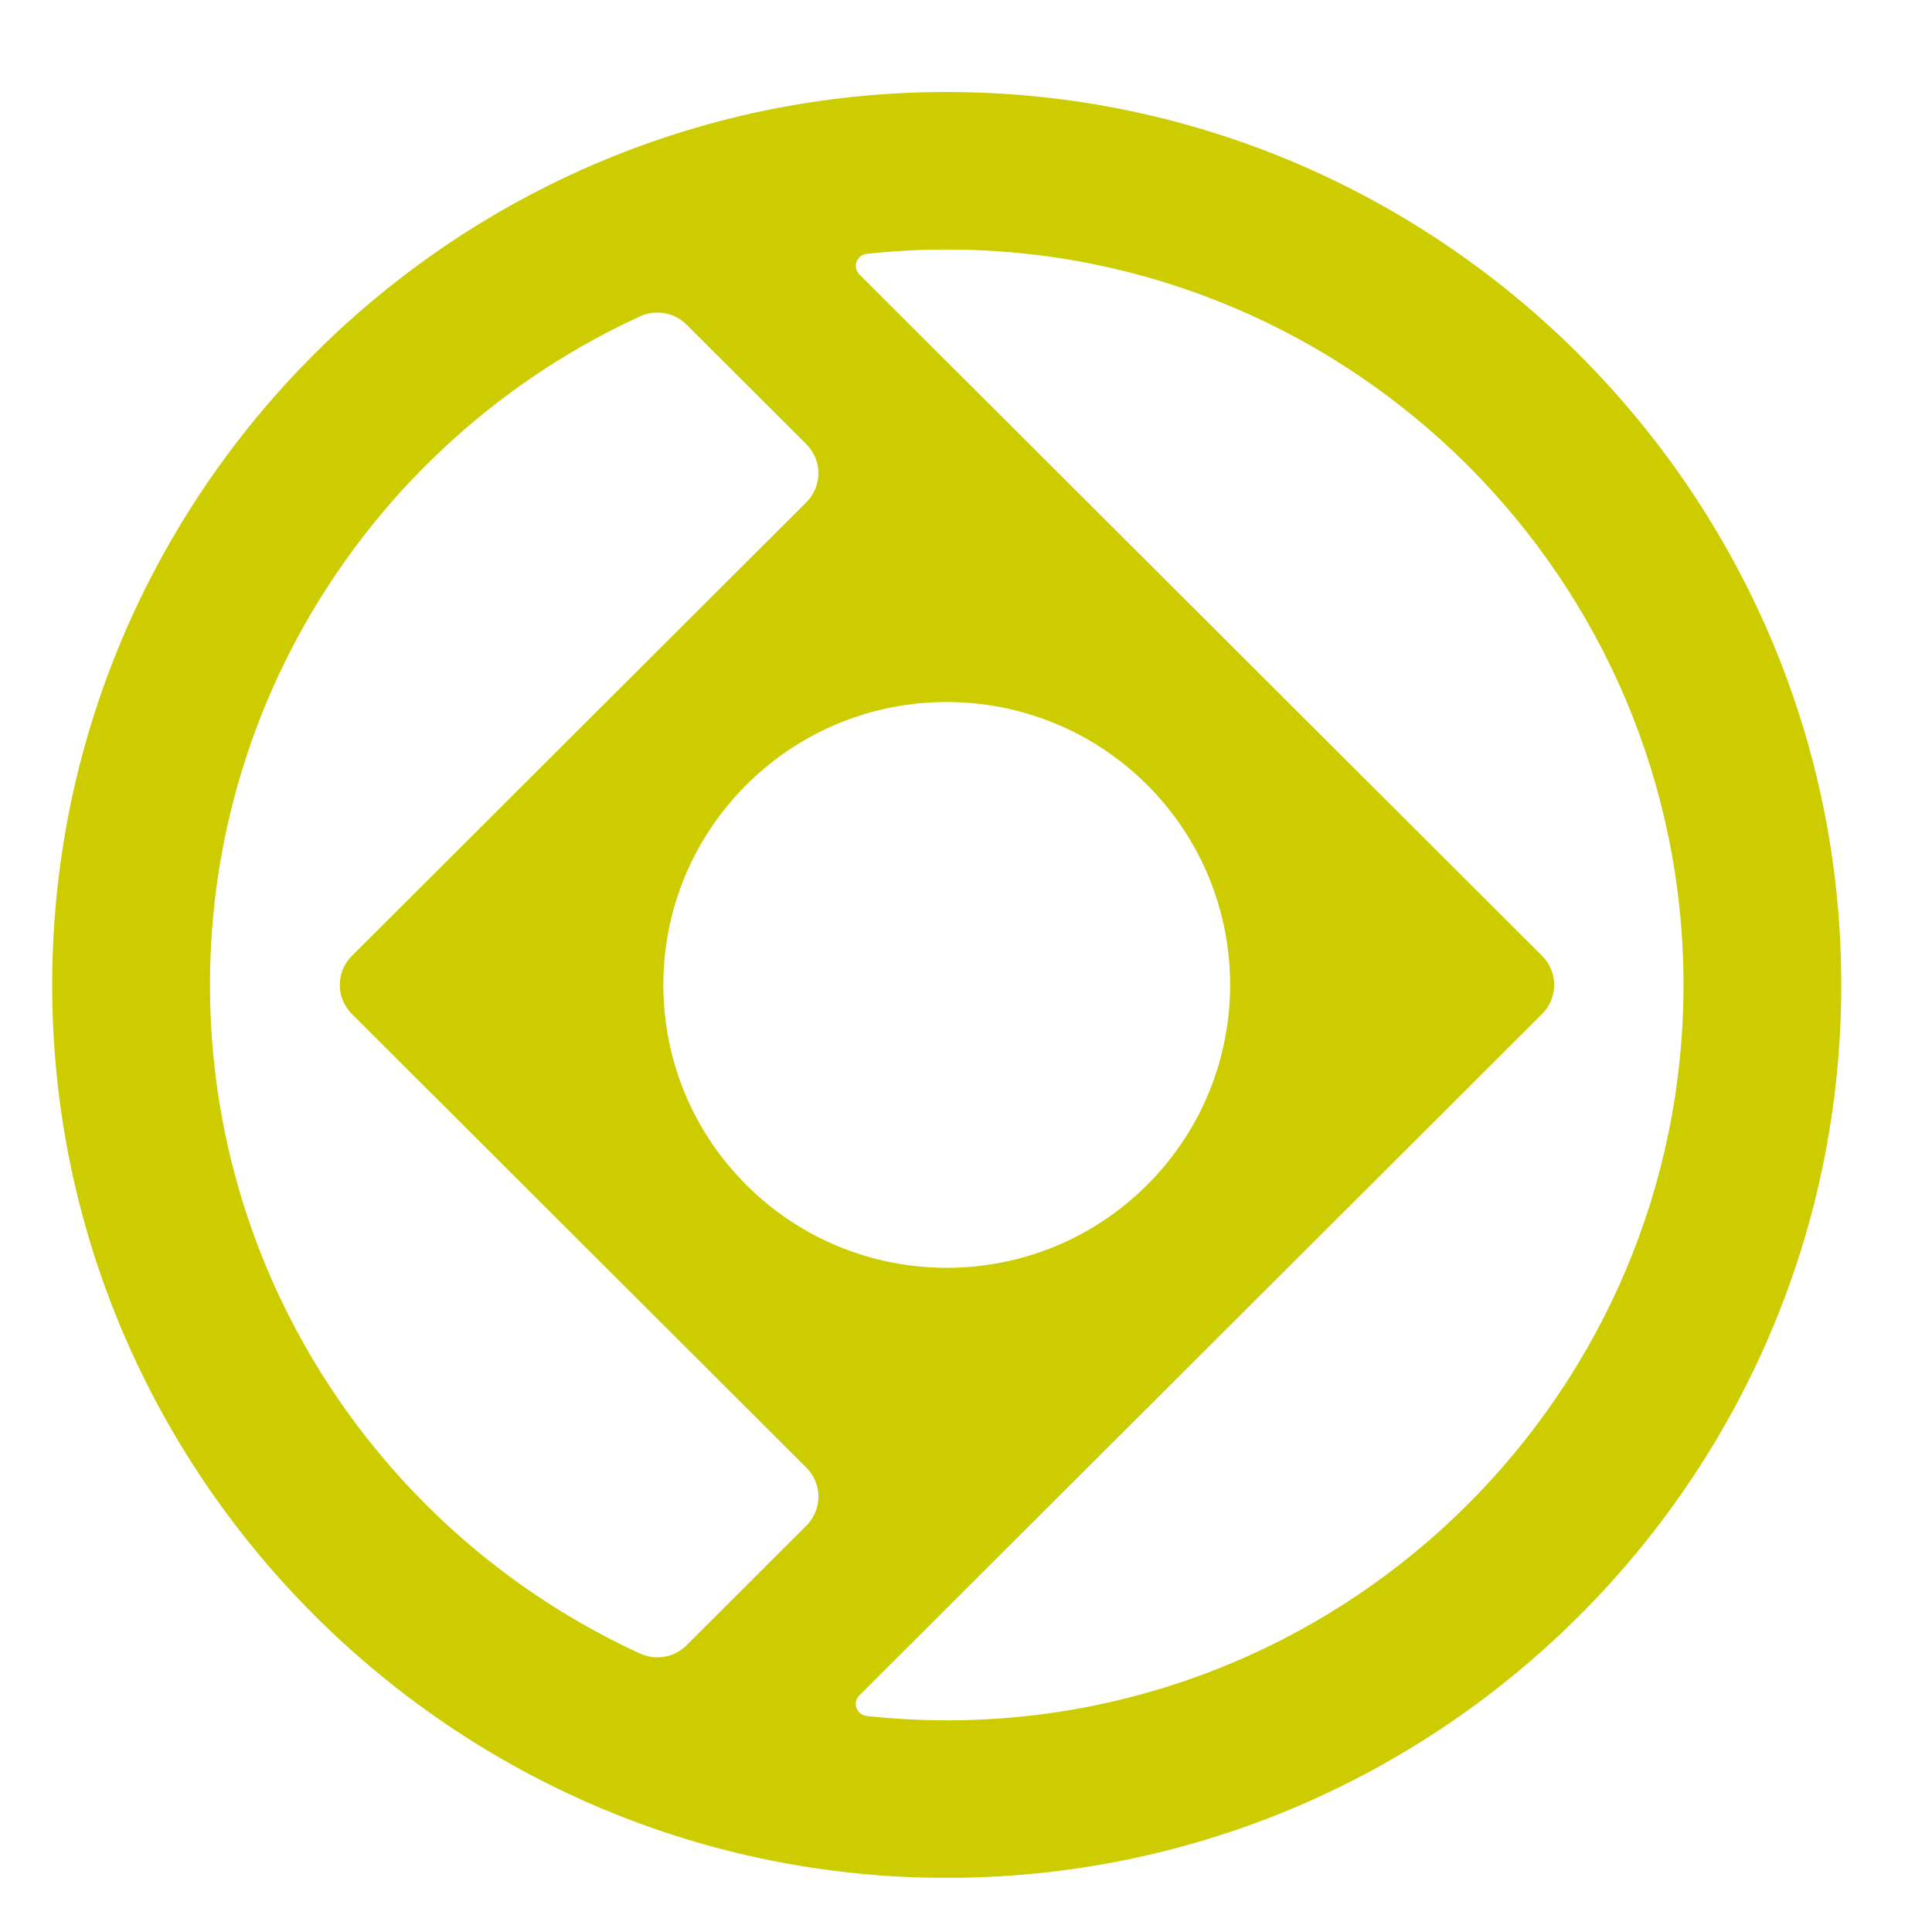
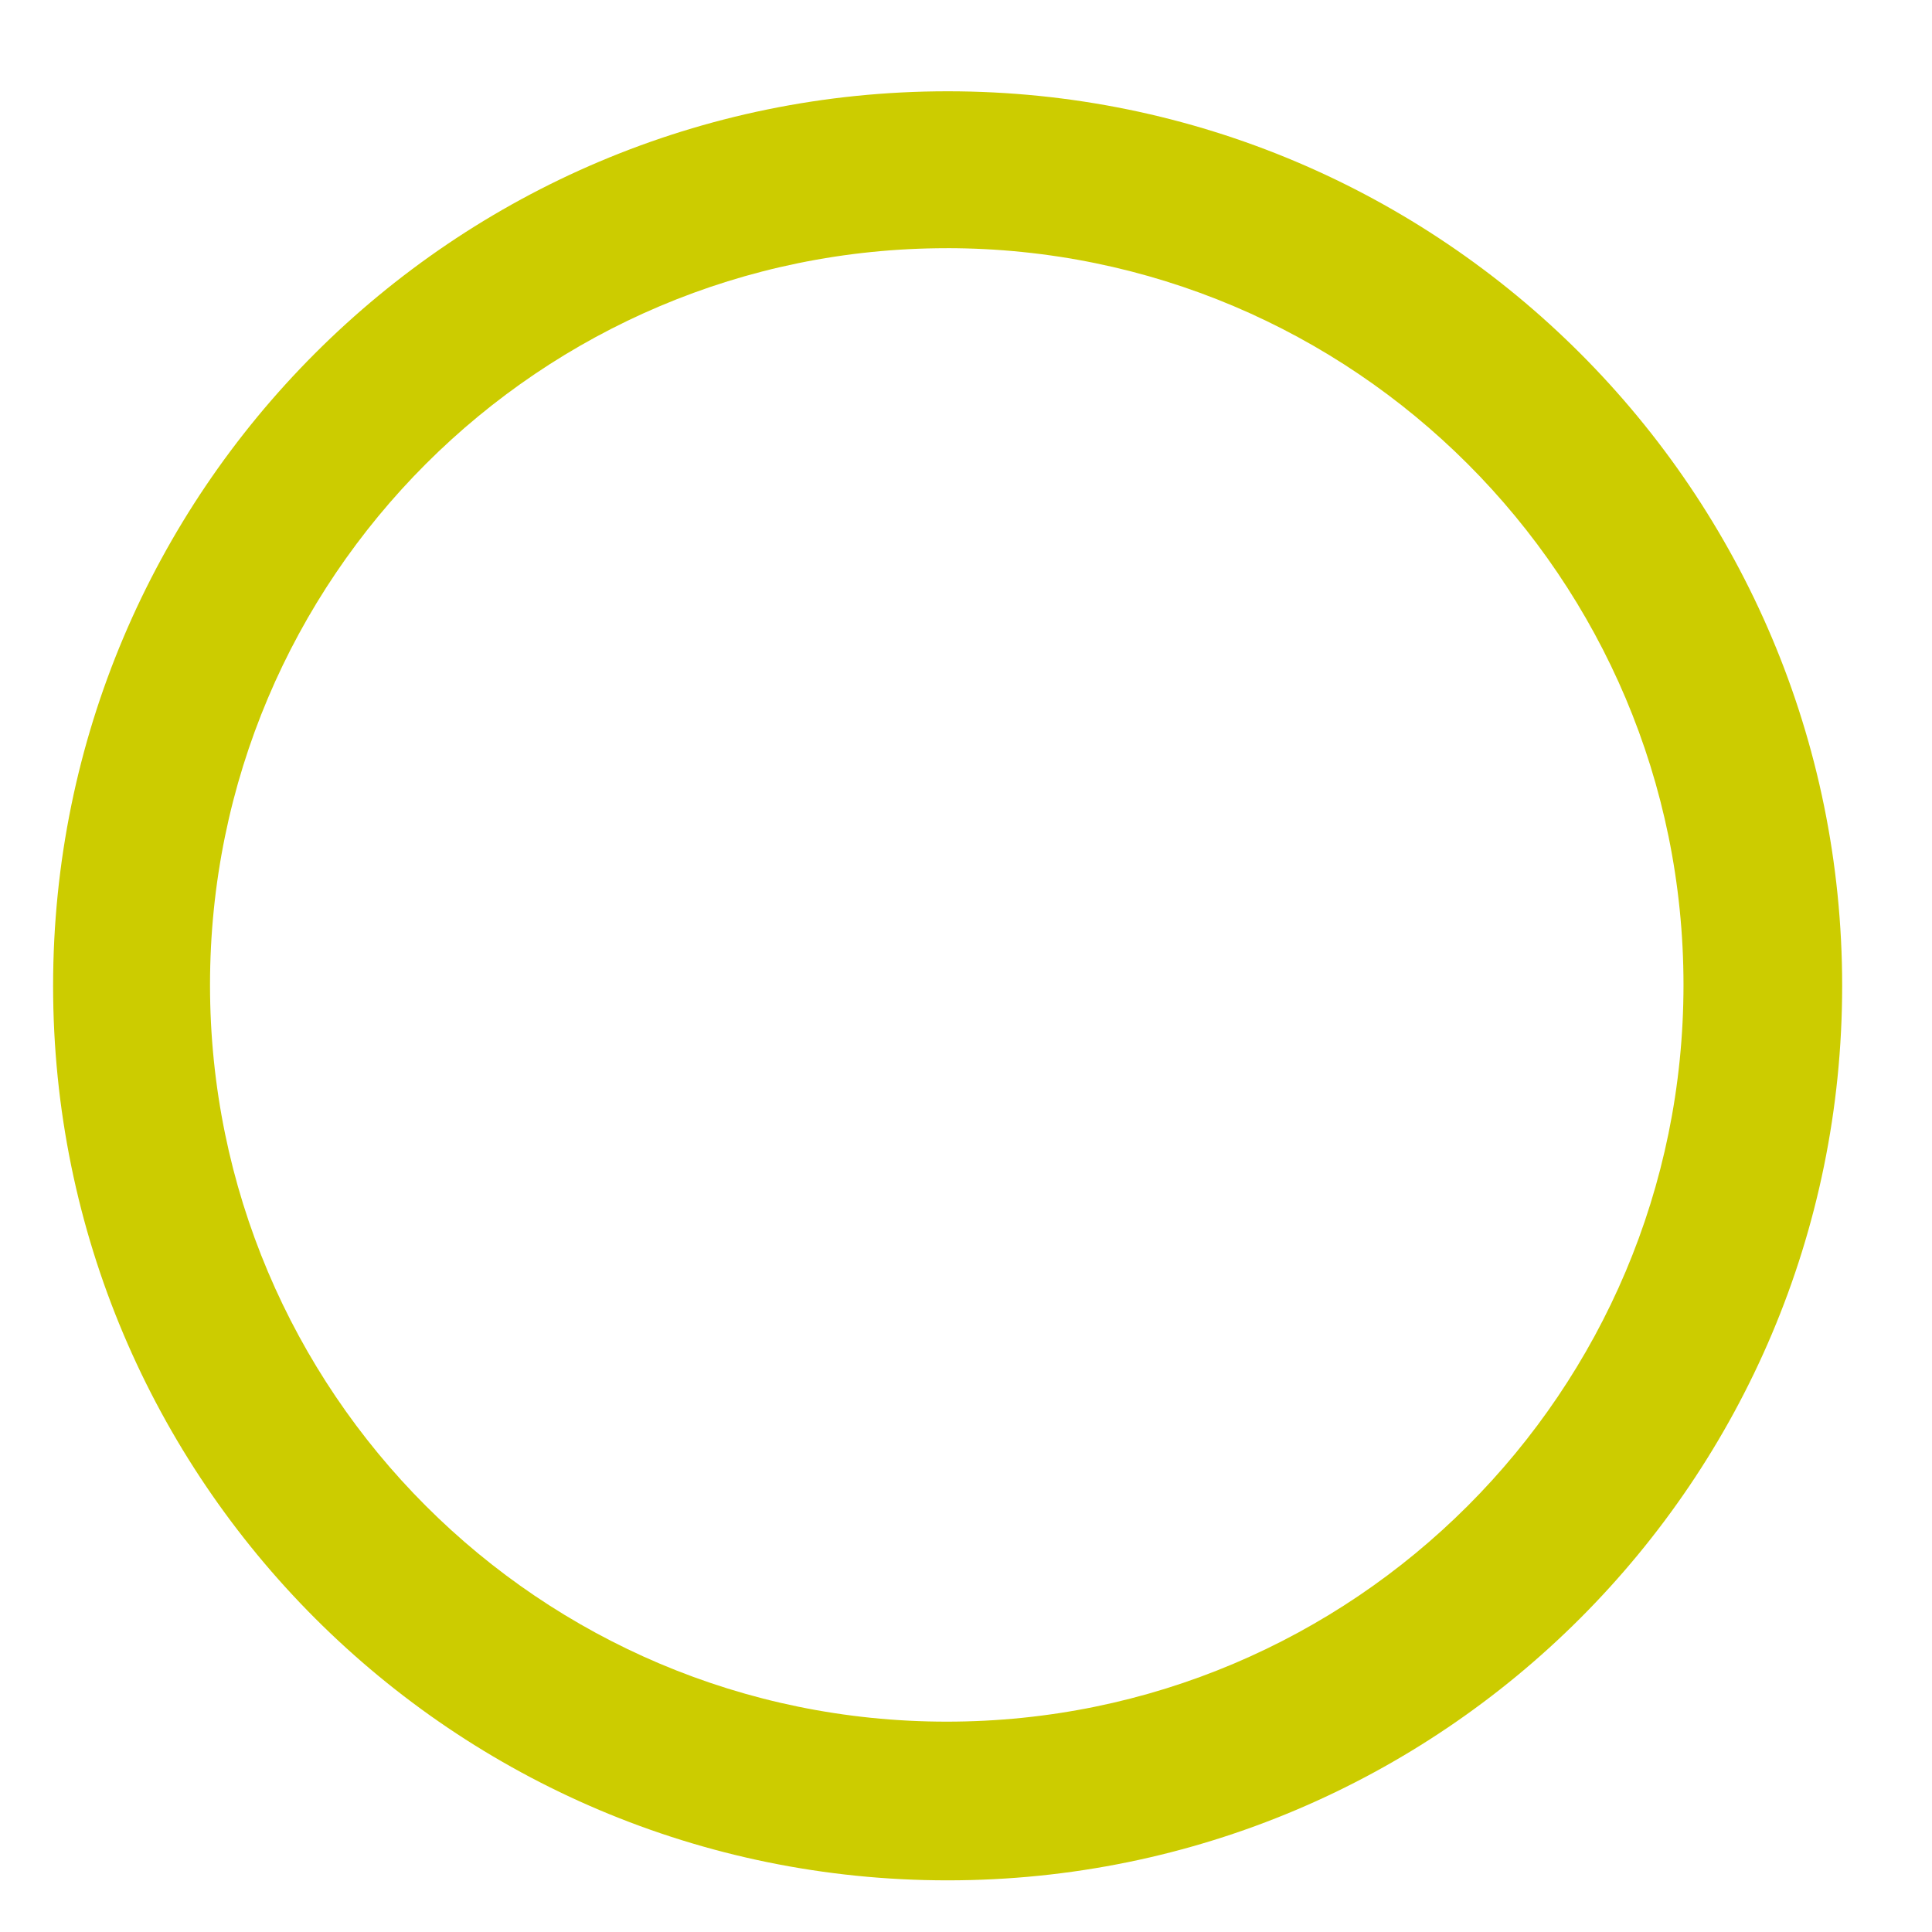
<svg xmlns="http://www.w3.org/2000/svg" xmlns:xlink="http://www.w3.org/1999/xlink" version="1.1" id="Layer_1" x="0px" y="0px" width="64" height="64" viewBox="0 0 64 64" enable-background="new 0 0 32 32" xml:space="preserve">
  <defs id="defs7">
    <marker orient="auto" refY="0.0" refX="0.0" id="Arrow1Lstart" style="overflow:visible">
      <path id="path1792" d="M 0.0,0.0 L 5.0,-5.0 L -12.5,0.0 L 5.0,5.0 L 0.0,0.0 z " style="fill-rule:evenodd;stroke:#000000;stroke-width:1pt;stroke-opacity:1;fill:#000000;fill-opacity:1" transform="scale(0.8) translate(12.5,0)" />
    </marker>
    <linearGradient id="linearGradient6899">
      <stop id="stop6901" offset="0" style="stop-color:#074cff;stop-opacity:1;" />
    </linearGradient>
    <linearGradient id="linearGradient4668">
      <stop id="stop4670" offset="0" style="stop-color:#009b00;stop-opacity:1;" />
      <stop id="stop4672" offset="1" style="stop-color:#009b00;stop-opacity:0;" />
    </linearGradient>
    <linearGradient id="linearGradient4662">
      <stop id="stop4664" offset="0" style="stop-color:#008000;stop-opacity:1;" />
    </linearGradient>
    <linearGradient id="linearGradient4529">
      <stop id="stop4531" offset="0" style="stop-color:#0047ff;stop-opacity:1;" />
    </linearGradient>
    <linearGradient id="linearGradient4513">
      <stop id="stop4515" offset="0" style="stop-color:#ffffff;stop-opacity:1;" />
      <stop id="stop4517" offset="1" style="stop-color:#999999;stop-opacity:1;" />
    </linearGradient>
    <linearGradient id="linearGradient3681">
      <stop style="stop-color:#fff110;stop-opacity:1;" offset="0" id="stop3697" />
      <stop id="stop3685" offset="1" style="stop-color:#cf7008;stop-opacity:1;" />
    </linearGradient>
    <pattern xlink:href="#Strips1_1-4" id="pattern5231" patternTransform="matrix(0.6764373,-0.8182915,2.457831,1.884455,-26.45061,18.29495)" />
    <pattern patternUnits="userSpaceOnUse" width="2" height="1" patternTransform="matrix(0.6677284,-1.003708,2.426188,2.311455,3.476099,3.534923)" id="Strips1_1-4">
      <rect style="fill:black;stroke:none" x="0" y="-0.5" width="1" height="2" id="rect4483-4" />
    </pattern>
    <pattern xlink:href="#Strips1_1-6" id="pattern5231-4" patternTransform="matrix(0.6677284,-1.003708,2.426188,2.311455,39.61838,8.96928)" />
    <pattern patternUnits="userSpaceOnUse" width="2" height="1" patternTransform="matrix(0.6677284,-1.003708,2.426188,2.311455,3.476099,3.534923)" id="Strips1_1-6">
      <rect style="fill:black;stroke:none" x="0" y="-0.5" width="1" height="2" id="rect4483-0" />
    </pattern>
    <pattern xlink:href="#pattern5231-3" id="pattern5296" patternTransform="matrix(0.6651338,-1.06313,2.41676,2.448297,-49.76257,2.954681)" />
    <pattern xlink:href="#Strips1_1-4-3" id="pattern5231-3" patternTransform="matrix(0.6677284,-1.003708,2.426188,2.311455,-26.33628,10.8872)" />
    <pattern patternUnits="userSpaceOnUse" width="2" height="1" patternTransform="matrix(0.6677284,-1.003708,2.426188,2.311455,3.476099,3.534923)" id="Strips1_1-4-3">
      <rect style="fill:black;stroke:none" x="0" y="-0.5" width="1" height="2" id="rect4483-4-6" />
    </pattern>
    <pattern xlink:href="#Strips1_1-9" id="pattern5330" patternTransform="matrix(0.4284489,-0.6215585,1.556767,1.431396,27.94841,13.30646)" />
    <pattern patternUnits="userSpaceOnUse" width="2" height="1" patternTransform="matrix(0.6677284,-1.003708,2.426188,2.311455,3.476099,3.534923)" id="Strips1_1-9">
      <rect style="fill:black;stroke:none" x="0" y="-0.5" width="1" height="2" id="rect4483-3" />
    </pattern>
    <linearGradient gradientTransform="translate(127.2727,-51.27273)" gradientUnits="userSpaceOnUse" y2="40.169" x2="4.061" y1="41.088" x1="37.898" id="linearGradient3687" xlink:href="#linearGradient3681" />
    <linearGradient gradientTransform="translate(127.2727,-51.27273)" gradientUnits="userSpaceOnUse" y2="43.559" x2="59.811" y1="40.485" x1="37.894" id="linearGradient3695" xlink:href="#linearGradient3681" />
    <linearGradient xlink:href="#linearGradient3681" id="linearGradient3608" gradientUnits="userSpaceOnUse" gradientTransform="translate(-37.00068,-20.48737)" x1="37.894" y1="40.485" x2="59.811" y2="43.559" />
    <radialGradient xlink:href="#linearGradient4513" id="radialGradient4538" gradientUnits="userSpaceOnUse" gradientTransform="matrix(1,0,0,1.184116,-8.517325,-3.409757)" cx="32.152" cy="7.932" fx="32.152" fy="7.932" r="23.635" />
    <radialGradient xlink:href="#linearGradient4513" id="radialGradient4538-6" gradientUnits="userSpaceOnUse" gradientTransform="matrix(1,0,0,1.184116,-8.517325,-3.409757)" cx="32.152" cy="7.932" fx="32.152" fy="7.932" r="23.635" />
    <radialGradient xlink:href="#linearGradient4513" id="radialGradient3069" gradientUnits="userSpaceOnUse" gradientTransform="matrix(0.3949791,0,0,1.184116,-2.716491,-26.06701)" cx="32.152" cy="35.869" fx="32.152" fy="35.869" r="23.635" />
    <radialGradient xlink:href="#linearGradient4513" id="radialGradient3102" gradientUnits="userSpaceOnUse" gradientTransform="matrix(0.3949791,0,0,1.184116,-2.716491,-26.06701)" cx="32.152" cy="35.869" fx="32.152" fy="35.869" r="23.635" />
    <pattern xlink:href="#Strips1_1-4-9" id="pattern5231-9" patternTransform="matrix(0.6764373,-0.8182915,2.457831,1.884455,-26.45061,18.29495)" />
    <pattern patternUnits="userSpaceOnUse" width="2" height="1" patternTransform="matrix(0.6677284,-1.003708,2.426188,2.311455,3.476099,3.534923)" id="Strips1_1-4-9">
      <rect style="fill:black;stroke:none" x="0" y="-0.5" width="1" height="2" id="rect4483-4-2" />
    </pattern>
    <pattern xlink:href="#Strips1_1-6-8" id="pattern5231-4-1" patternTransform="matrix(0.6677284,-1.003708,2.426188,2.311455,39.61838,8.96928)" />
    <pattern patternUnits="userSpaceOnUse" width="2" height="1" patternTransform="matrix(0.6677284,-1.003708,2.426188,2.311455,3.476099,3.534923)" id="Strips1_1-6-8">
      <rect style="fill:black;stroke:none" x="0" y="-0.5" width="1" height="2" id="rect4483-0-0" />
    </pattern>
    <pattern xlink:href="#pattern5231-3-7" id="pattern5296-6" patternTransform="matrix(0.6651338,-1.06313,2.41676,2.448297,-49.76257,2.954681)" />
    <pattern xlink:href="#Strips1_1-4-3-8" id="pattern5231-3-7" patternTransform="matrix(0.6677284,-1.003708,2.426188,2.311455,-26.33628,10.8872)" />
    <pattern patternUnits="userSpaceOnUse" width="2" height="1" patternTransform="matrix(0.6677284,-1.003708,2.426188,2.311455,3.476099,3.534923)" id="Strips1_1-4-3-8">
      <rect style="fill:black;stroke:none" x="0" y="-0.5" width="1" height="2" id="rect4483-4-6-4" />
    </pattern>
    <pattern xlink:href="#Strips1_1-9-7" id="pattern5330-0" patternTransform="matrix(0.4284489,-0.6215585,1.556767,1.431396,27.94841,13.30646)" />
    <pattern patternUnits="userSpaceOnUse" width="2" height="1" patternTransform="matrix(0.6677284,-1.003708,2.426188,2.311455,3.476099,3.534923)" id="Strips1_1-9-7">
      <rect style="fill:black;stroke:none" x="0" y="-0.5" width="1" height="2" id="rect4483-3-7" />
    </pattern>
    <linearGradient gradientTransform="translate(127.2727,-51.27273)" gradientUnits="userSpaceOnUse" y2="40.169" x2="4.061" y1="41.088" x1="37.898" id="linearGradient4480" xlink:href="#linearGradient3681" />
    <linearGradient gradientTransform="translate(127.2727,-51.27273)" gradientUnits="userSpaceOnUse" y2="43.559" x2="59.811" y1="40.485" x1="37.894" id="linearGradient4482" xlink:href="#linearGradient3681" />
    <linearGradient xlink:href="#linearGradient3681" id="linearGradient4484" gradientUnits="userSpaceOnUse" gradientTransform="translate(-37.00068,-20.48737)" x1="37.894" y1="40.485" x2="59.811" y2="43.559" />
    <radialGradient xlink:href="#linearGradient4513" id="radialGradient4538-3" gradientUnits="userSpaceOnUse" gradientTransform="matrix(1,0,0,1.184116,-8.517325,-3.409757)" cx="32.152" cy="7.932" fx="32.152" fy="7.932" r="23.635" />
    <radialGradient xlink:href="#linearGradient4513" id="radialGradient4538-6-9" gradientUnits="userSpaceOnUse" gradientTransform="matrix(1,0,0,1.184116,-8.517325,-3.409757)" cx="32.152" cy="7.932" fx="32.152" fy="7.932" r="23.635" />
    <radialGradient xlink:href="#linearGradient4513" id="radialGradient3069-7" gradientUnits="userSpaceOnUse" gradientTransform="matrix(0.3949791,0,0,1.184116,-2.716491,-26.06701)" cx="32.152" cy="35.869" fx="32.152" fy="35.869" r="23.635" />
    <radialGradient xlink:href="#linearGradient4513" id="radialGradient3102-2" gradientUnits="userSpaceOnUse" gradientTransform="matrix(0.3949791,0,0,1.184116,-2.716491,-26.06701)" cx="32.152" cy="35.869" fx="32.152" fy="35.869" r="23.635" />
  </defs>
  <g style="fill:#000000;fill-opacity:1;stroke:none" id="g1504" transform="matrix(0.1109209,0,0,0.1109209,4.060724,-3.740451)">
</g>
  <g style="fill:#000000;fill-opacity:1;stroke:none" id="g1506" transform="matrix(0.1109209,0,0,0.1109209,4.060724,-3.740451)">
</g>
  <g style="fill:#000000;fill-opacity:1;stroke:none" id="g1508" transform="matrix(0.1109209,0,0,0.1109209,4.060724,-3.740451)">
</g>
  <g style="fill:#000000;fill-opacity:1;stroke:none" id="g1510" transform="matrix(0.1109209,0,0,0.1109209,4.060724,-3.740451)">
</g>
  <g style="fill:#000000;fill-opacity:1;stroke:none" id="g1512" transform="matrix(0.1109209,0,0,0.1109209,4.060724,-3.740451)">
</g>
  <g style="fill:#000000;fill-opacity:1;stroke:none" id="g1514" transform="matrix(0.1109209,0,0,0.1109209,4.060724,-3.740451)">
</g>
  <g style="fill:#000000;fill-opacity:1;stroke:none" id="g1516" transform="matrix(0.1109209,0,0,0.1109209,4.060724,-3.740451)">
</g>
  <g style="fill:#000000;fill-opacity:1;stroke:none" id="g1518" transform="matrix(0.1109209,0,0,0.1109209,4.060724,-3.740451)">
</g>
  <g style="fill:#000000;fill-opacity:1;stroke:none" id="g1520" transform="matrix(0.1109209,0,0,0.1109209,4.060724,-3.740451)">
</g>
  <g style="fill:#000000;fill-opacity:1;stroke:none" id="g1522" transform="matrix(0.1109209,0,0,0.1109209,4.060724,-3.740451)">
</g>
  <g style="fill:#000000;fill-opacity:1;stroke:none" id="g1524" transform="matrix(0.1109209,0,0,0.1109209,4.060724,-3.740451)">
</g>
  <g style="fill:#000000;fill-opacity:1;stroke:none" id="g1526" transform="matrix(0.1109209,0,0,0.1109209,4.060724,-3.740451)">
</g>
  <g style="fill:#000000;fill-opacity:1;stroke:none" id="g1528" transform="matrix(0.1109209,0,0,0.1109209,4.060724,-3.740451)">
</g>
  <g style="fill:#000000;fill-opacity:1;stroke:none" id="g1530" transform="matrix(0.1109209,0,0,0.1109209,4.060724,-3.740451)">
</g>
  <g style="fill:#000000;fill-opacity:1;stroke:none" id="g1532" transform="matrix(0.1109209,0,0,0.1109209,4.060724,-3.740451)">
</g>
-   <path class="cls-1" d="M 32.344,3.064 C 15.23,2.508 1.189,16.525 1.745,33.608 2.25,49.108 14.852,61.686 30.379,62.19 47.494,62.746 61.535,48.729 60.978,31.646 60.473,16.147 47.872,3.568 32.344,3.064 Z M 6.956,32.627 c 0,-9.817 5.848,-18.295 14.249,-22.149 0.519,-0.238 1.131,-0.13 1.535,0.273 l 3.974,3.967 c 0.53,0.529 0.53,1.388 0,1.918 L 11.654,31.668 c -0.53,0.529 -0.53,1.388 0,1.918 l 15.06,15.033 c 0.53,0.529 0.53,1.388 0,1.918 l -3.974,3.967 c -0.404,0.403 -1.016,0.511 -1.535,0.273 C 12.804,50.922 6.956,42.444 6.956,32.627 Z M 38,39.253 v 0 c -3.666,3.66 -9.611,3.66 -13.277,0 v 0 c -3.666,-3.66 -3.666,-9.593 0,-13.253 v 0 C 28.389,22.34 34.334,22.34 38,26 v 0 c 3.666,3.66 3.666,9.593 0,13.253 z m -6.639,17.735 c -0.896,0 -1.781,-0.05 -2.652,-0.144 -0.335,-0.037 -0.481,-0.443 -0.242,-0.681 l 22.619,-22.578 c 0.53,-0.529 0.53,-1.388 0,-1.918 L 28.468,9.09 c -0.238,-0.238 -0.093,-0.644 0.242,-0.681 0.871,-0.095 1.755,-0.144 2.652,-0.144 13.457,0 24.406,10.929 24.406,24.362 0,13.433 -10.949,24.362 -24.406,24.362 z" id="path216" style="fill:#cccc00;fill-opacity:1;stroke-width:0.059" />
+   <path id="path2-7" style="display:inline;fill:#cccc00;fill-opacity:1;stroke:none;stroke-width:0.049;stroke-opacity:1" d="M 31.392,3.024 A 29.633,29.633 0 0 0 1.759,32.657 29.633,29.633 0 0 0 31.392,62.289 29.633,29.633 0 0 0 61.024,32.657 29.633,29.633 0 0 0 31.392,3.024 Z m -0.03,5.197 A 24.405,24.405 0 0 1 55.768,32.627 24.405,24.405 0 0 1 31.362,57.032 24.405,24.405 0 0 1 6.957,32.627 24.405,24.405 0 0 1 31.362,8.222 Z" />
</svg>
